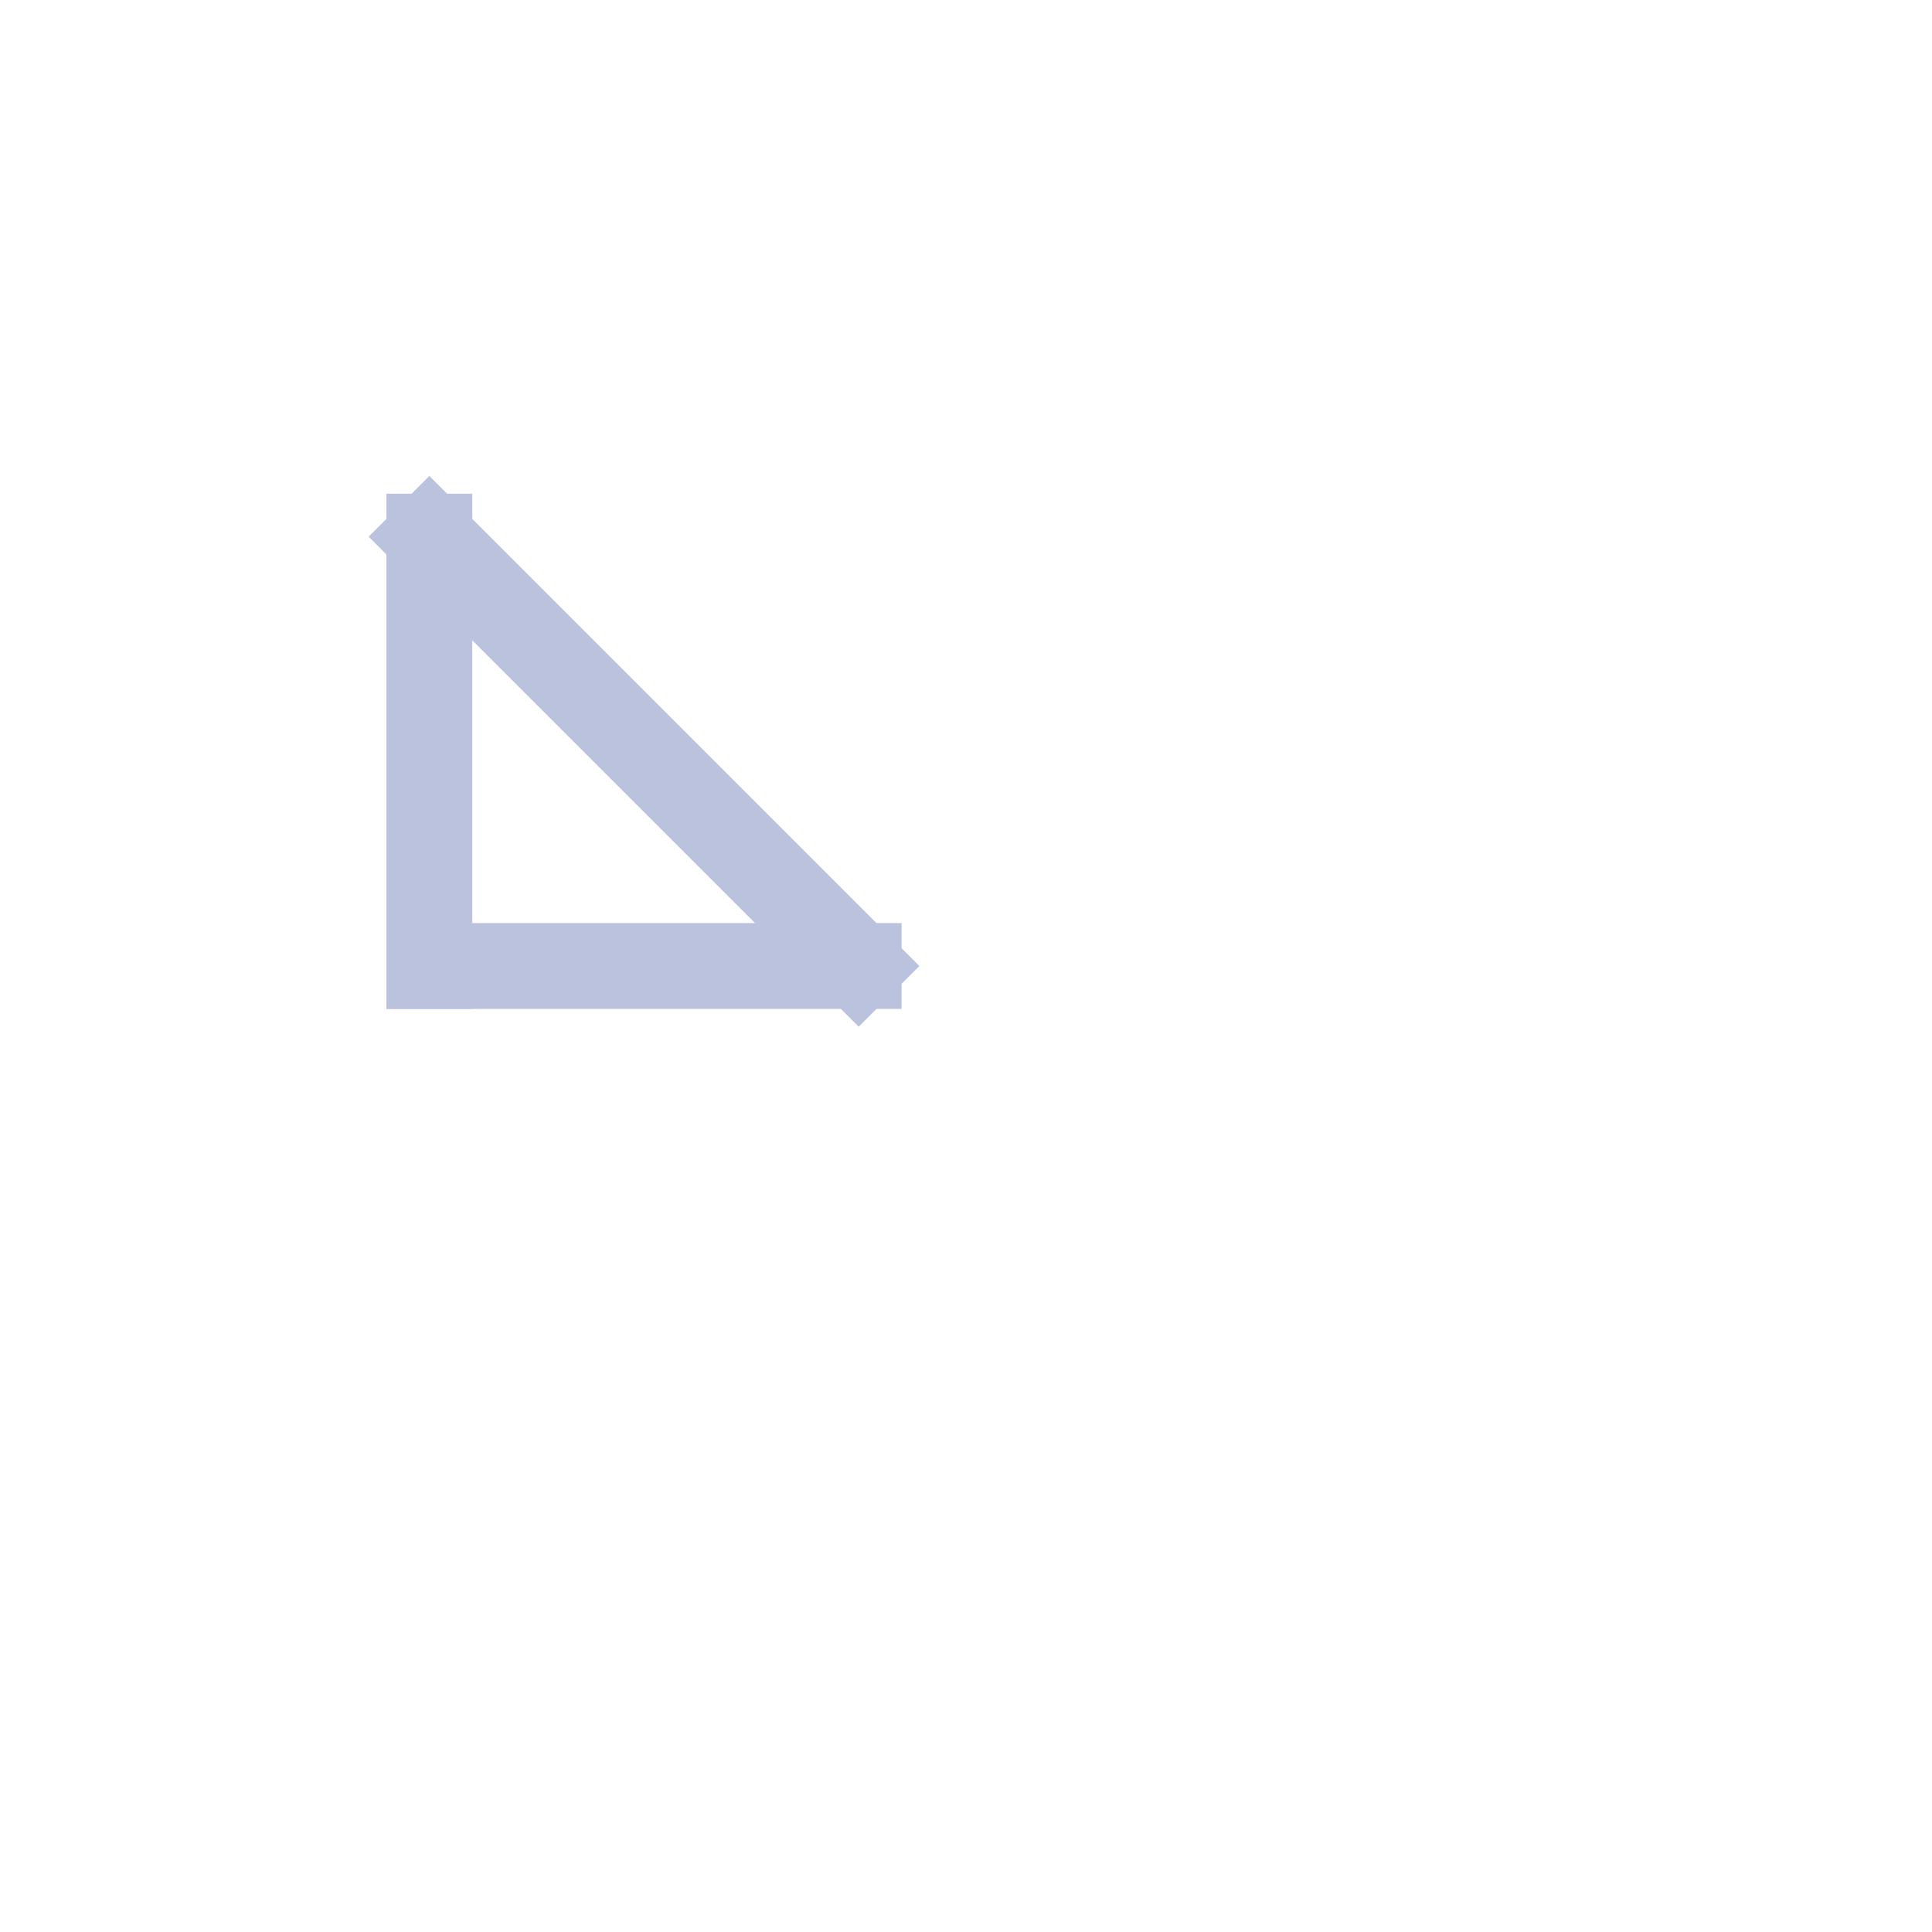
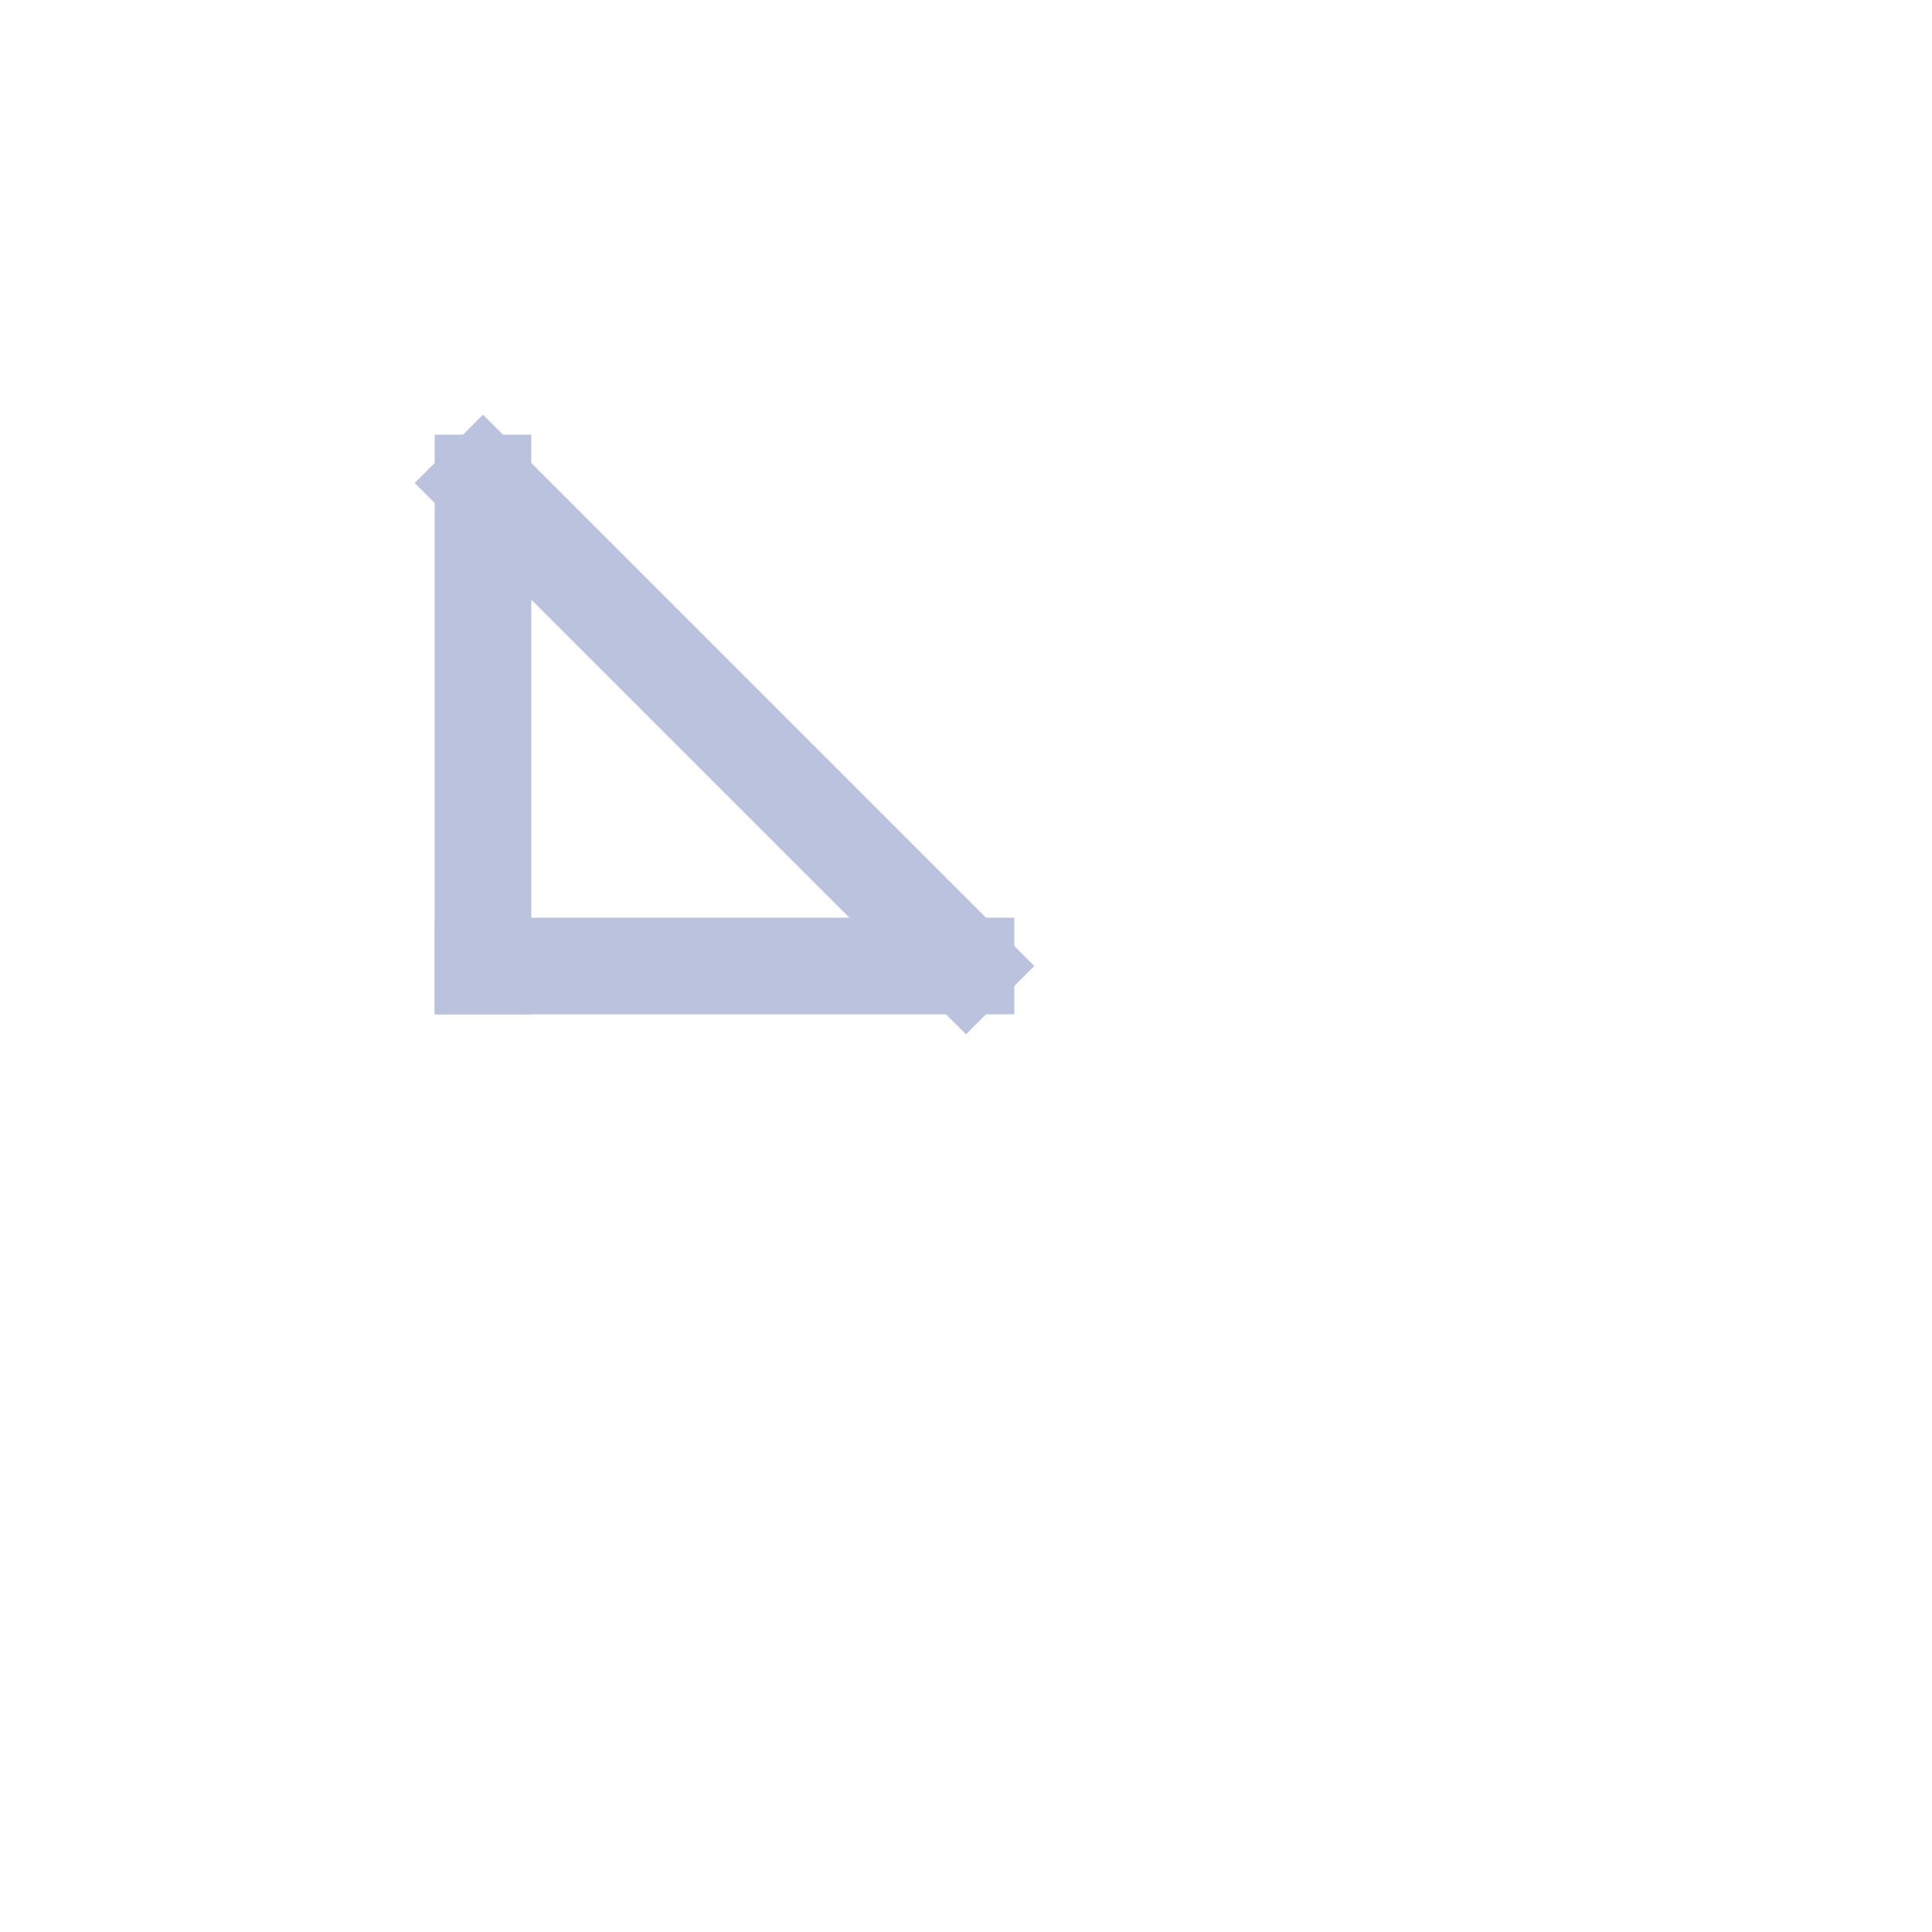
- <svg xmlns="http://www.w3.org/2000/svg" width="150" height="150" viewBox="0 0 225 100">
+ <svg xmlns="http://www.w3.org/2000/svg" width="150" height="150" viewBox="0 0 200 100">
  <defs>
    <g id="p">
      <line x1="0" y1="0" x2="0" y2="100" />
      <line x1="0" y1="0" x2="50" y2="0" />
    </g>
    <g id="b">
      <line x1="0" y1="0" x2="0" y2="100" />
      <line x1="0" y1="100" x2="50" y2="100" />
    </g>
    <g id="t">
      <line x1="50" y1="0" x2="50" y2="100" />
      <line x1="0" y1="0" x2="50" y2="0" />
    </g>
    <g id="k">
      <line x1="0" y1="0" x2="0" y2="50" />
      <line x1="0" y1="50" x2="50" y2="100" />
    </g>
    <g id="f">
      <line x1="0" y1="0" x2="0" y2="50" />
      <line x1="0" y1="0" x2="50" y2="0" />
    </g>
    <g id="sh">
      <line x1="0" y1="0" x2="0" y2="50" />
      <line x1="0" y1="0" x2="50" y2="50" />
    </g>
    <g id="zh">
      <line x1="0" y1="0" x2="0" y2="50" />
    </g>
    <g id="h">
      <line x1="0" y1="0" x2="0" y2="50" />
      <line x1="0" y1="50" x2="50" y2="50" />
      <line x1="50" y1="50" x2="50" y2="100" />
    </g>
    <g id="u">
      <line x1="0" y1="0" x2="0" y2="50" />
      <line x1="0" y1="50" x2="50" y2="50" />
      <line x1="0" y1="0" x2="50" y2="0" />
      <line x1="50" y1="0" x2="50" y2="50" />
    </g>
    <g id="o">
      <line x1="0" y1="0" x2="0" y2="50" />
      <line x1="0" y1="50" x2="50" y2="50" />
      <line x1="0" y1="0" x2="50" y2="0" />
    </g>
    <g id="ough">
      <line x1="0" y1="0" x2="0" y2="50" />
      <line x1="0" y1="50" x2="50" y2="50" />
      <line x1="0" y1="0" x2="50" y2="50" />
    </g>
    <g id="a">
      <line x1="0" y1="0" x2="0" y2="50" />
      <line x1="0" y1="0" x2="50" y2="50" />
      <line x1="0" y1="50" x2="50" y2="100" />
    </g>
    <g id="*">
      <line x1="0" y1="0" x2="0" y2="50" />
      <line x1="0" y1="0" x2="50" y2="50" />
      <line x1="0" y1="50" x2="-50" y2="100" />
    </g>
    <g id="mb">
      <line x1="0" y1="0" x2="0" y2="50" />
      <line x1="0" y1="50" x2="50" y2="50" />
      <line x1="0" y1="50" x2="50" y2="100" />
    </g>
    <g id="ng">
      <line x1="0" y1="0" x2="0" y2="50" />
      <line x1="0" y1="50" x2="50" y2="0" />
      <line x1="0" y1="50" x2="50" y2="100" />
    </g>
  </defs>
  <g stroke="#bac2de" stroke-width="10" stroke-linecap="square" fill="none">
    <use href="#ough" transform="translate(50,0)" />
  </g>
</svg>
